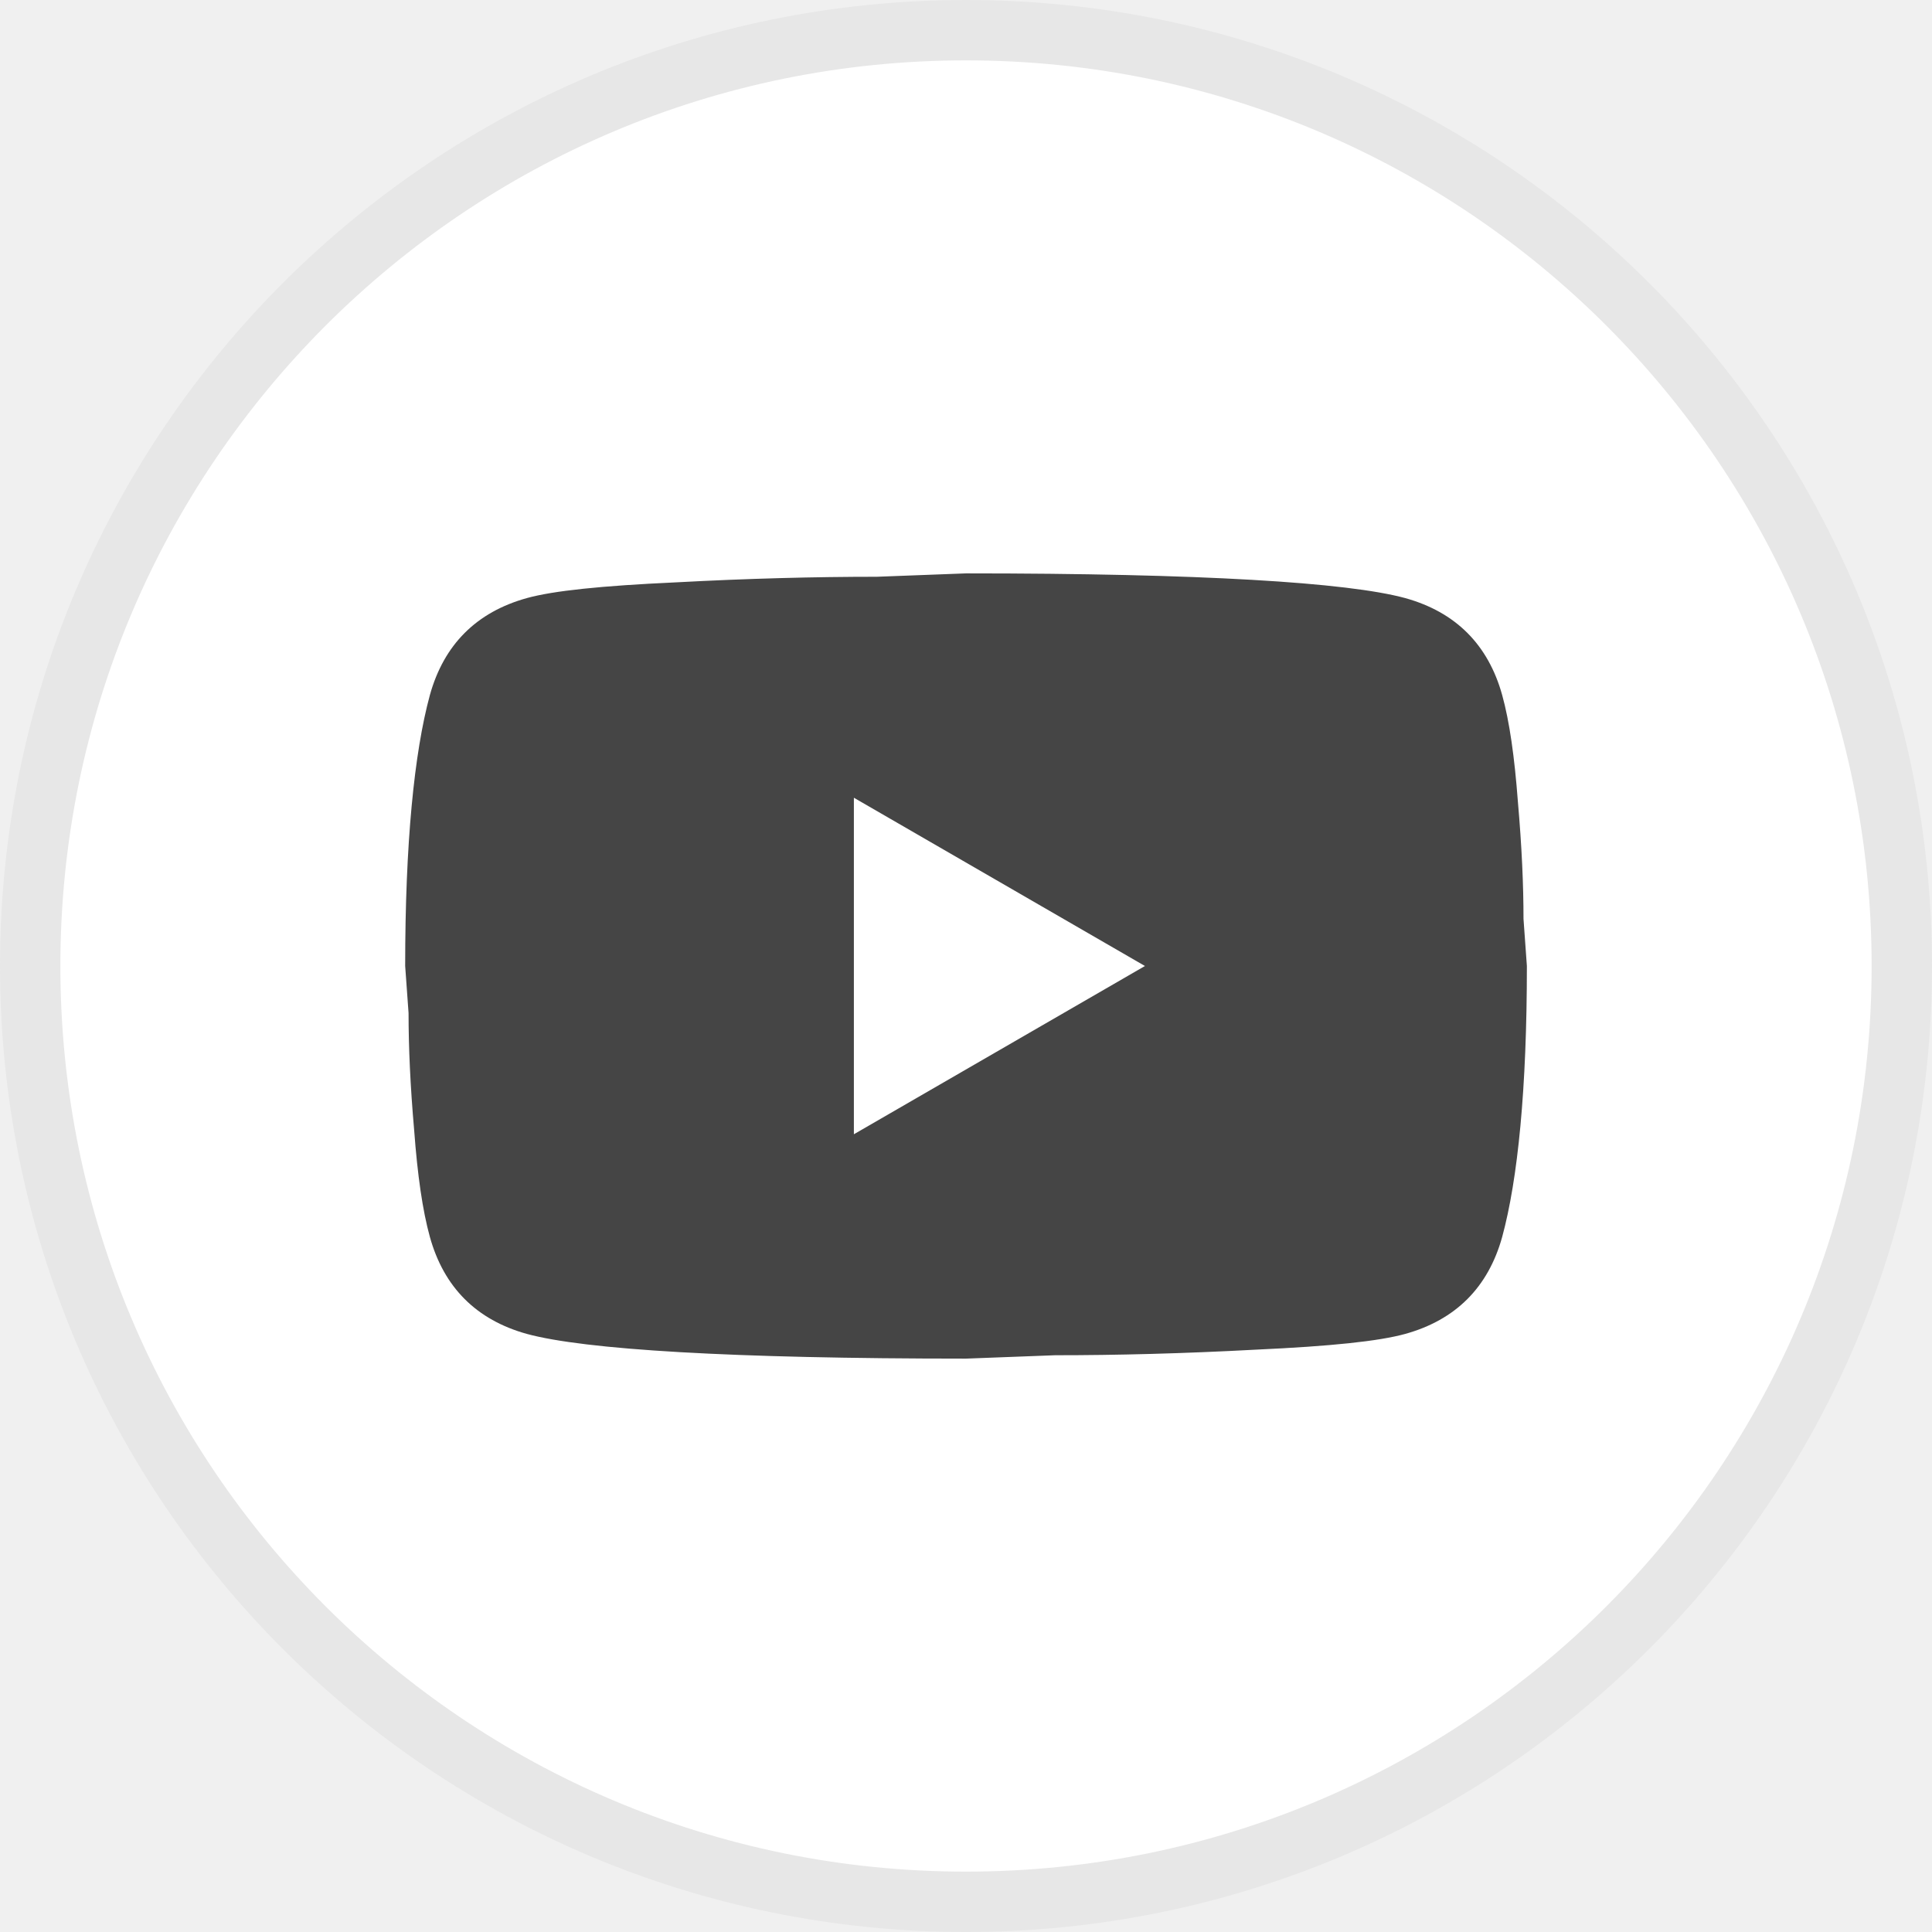
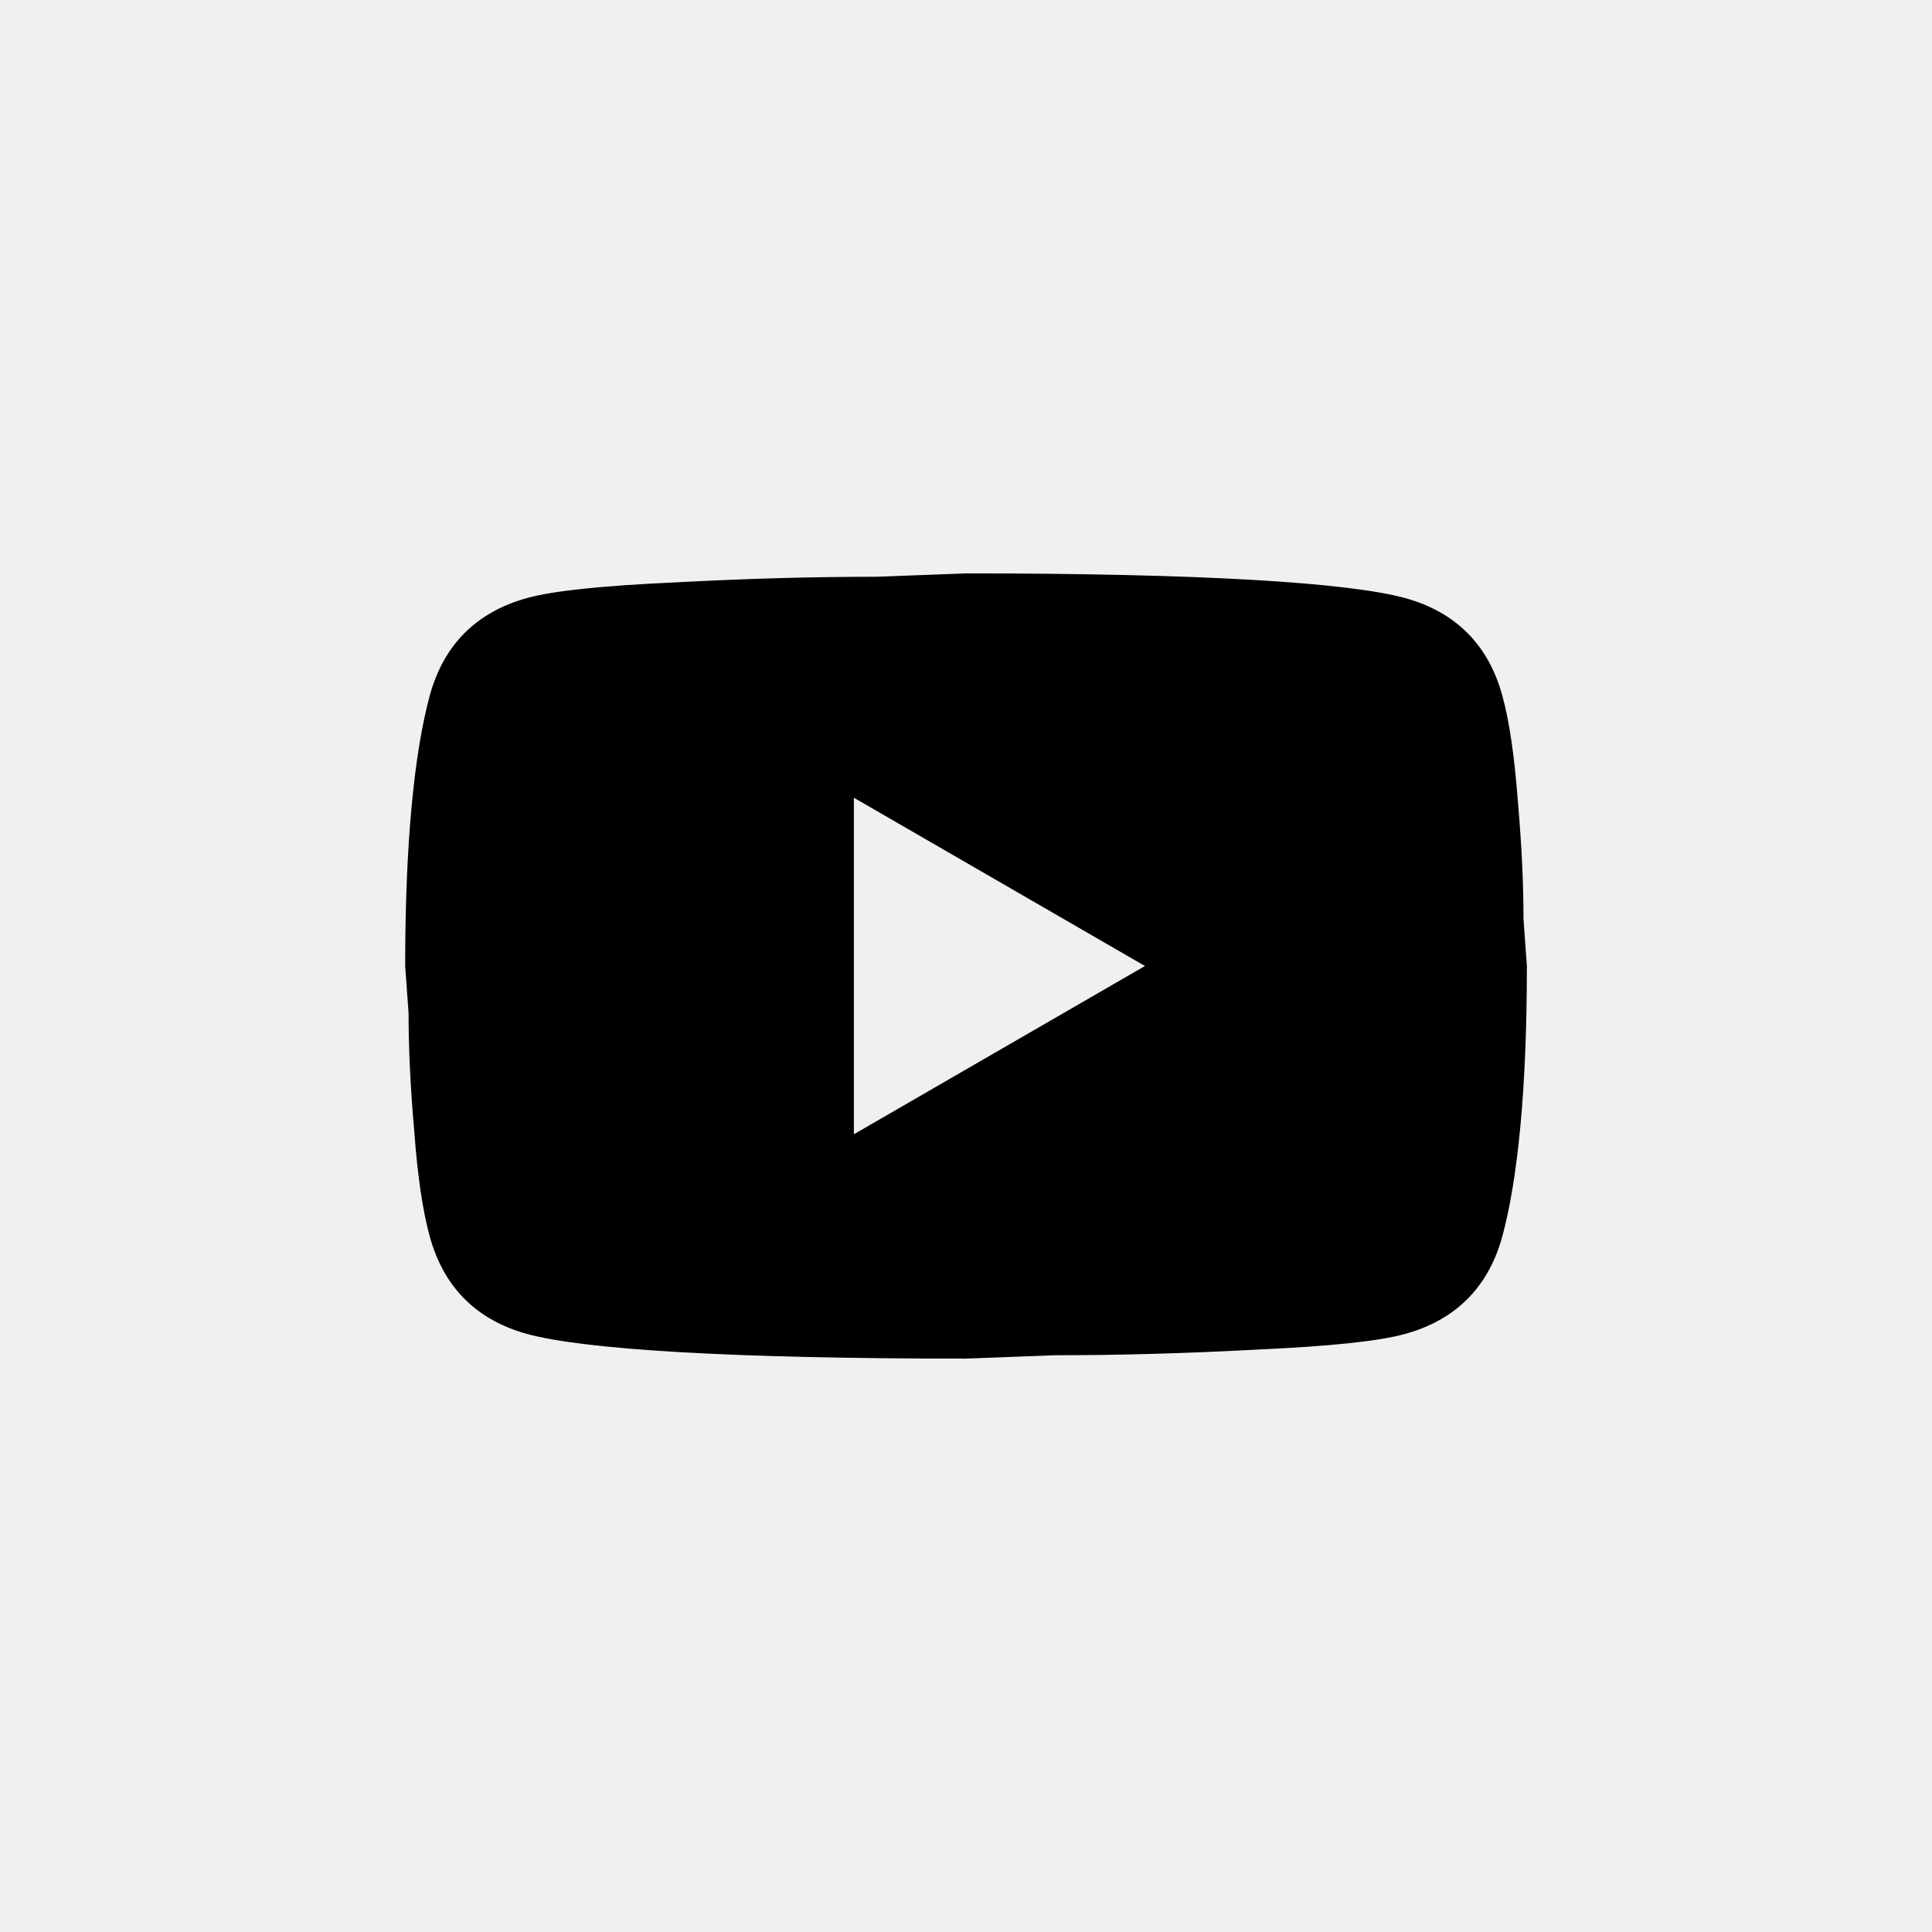
<svg xmlns="http://www.w3.org/2000/svg" width="32" height="32" viewBox="0 0 32 32" fill="none">
-   <rect x="0.5" y="0.5" width="31" height="31" rx="15.5" fill="white" />
-   <rect x="0.5" y="0.5" width="31" height="31" rx="15.5" stroke="#E7E7E7" />
-   <path d="M14.143 18.787L18.964 16L14.143 13.213V18.787ZM24.881 11.513C25.002 11.95 25.085 12.535 25.141 13.278C25.206 14.021 25.234 14.662 25.234 15.22L25.29 16C25.29 18.034 25.141 19.53 24.881 20.487C24.649 21.323 24.11 21.862 23.274 22.094C22.837 22.215 22.038 22.298 20.812 22.354C19.605 22.419 18.499 22.447 17.477 22.447L16 22.503C12.108 22.503 9.684 22.354 8.727 22.094C7.891 21.862 7.352 21.323 7.12 20.487C6.999 20.05 6.915 19.465 6.86 18.722C6.795 17.979 6.767 17.338 6.767 16.78L6.711 16C6.711 13.966 6.86 12.47 7.12 11.513C7.352 10.677 7.891 10.138 8.727 9.906C9.163 9.785 9.962 9.702 11.188 9.646C12.396 9.581 13.502 9.553 14.523 9.553L16 9.497C19.893 9.497 22.317 9.646 23.274 9.906C24.11 10.138 24.649 10.677 24.881 11.513Z" fill="#454545" />
+   <path d="M14.143 18.787L18.964 16L14.143 13.213V18.787ZM24.881 11.513C25.002 11.95 25.085 12.535 25.141 13.278C25.206 14.021 25.234 14.662 25.234 15.22L25.29 16C25.29 18.034 25.141 19.53 24.881 20.487C24.649 21.323 24.11 21.862 23.274 22.094C22.837 22.215 22.038 22.298 20.812 22.354C19.605 22.419 18.499 22.447 17.477 22.447L16 22.503C12.108 22.503 9.684 22.354 8.727 22.094C7.891 21.862 7.352 21.323 7.12 20.487C6.999 20.05 6.915 19.465 6.86 18.722C6.795 17.979 6.767 17.338 6.767 16.78L6.711 16C6.711 13.966 6.86 12.47 7.12 11.513C7.352 10.677 7.891 10.138 8.727 9.906C9.163 9.785 9.962 9.702 11.188 9.646C12.396 9.581 13.502 9.553 14.523 9.553L16 9.497C19.893 9.497 22.317 9.646 23.274 9.906C24.11 10.138 24.649 10.677 24.881 11.513Z" fill="black" />
</svg>
